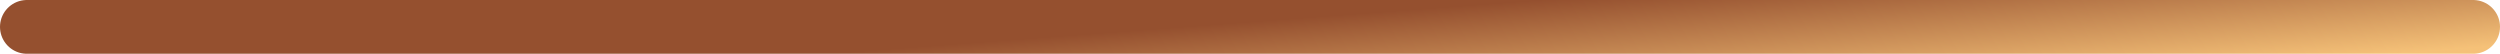
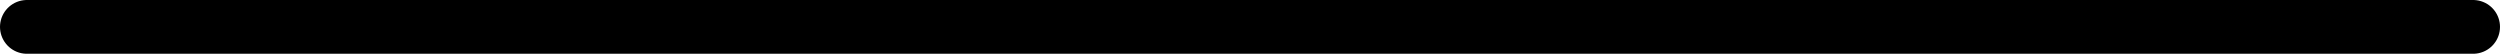
<svg xmlns="http://www.w3.org/2000/svg" width="93" height="2" viewBox="0 0 93 2" fill="none">
  <path d="M1 1H92" stroke="url(#paint0_linear_1259_28104)" stroke-width="2" stroke-linecap="round" />
  <defs>
    <linearGradient id="paint0_linear_1259_28104" x1="1" y1="0.655" x2="1.596" y2="8.576" gradientUnits="userSpaceOnUse">
-       <stop offset="0.45" stop-color="#95502F" />
-       <stop offset="1" stop-color="#F5C178" />
+       <stop offset="0.45" stopColor="#95502F" />
+       <stop offset="1" stopColor="#F5C178" />
    </linearGradient>
  </defs>
</svg>
